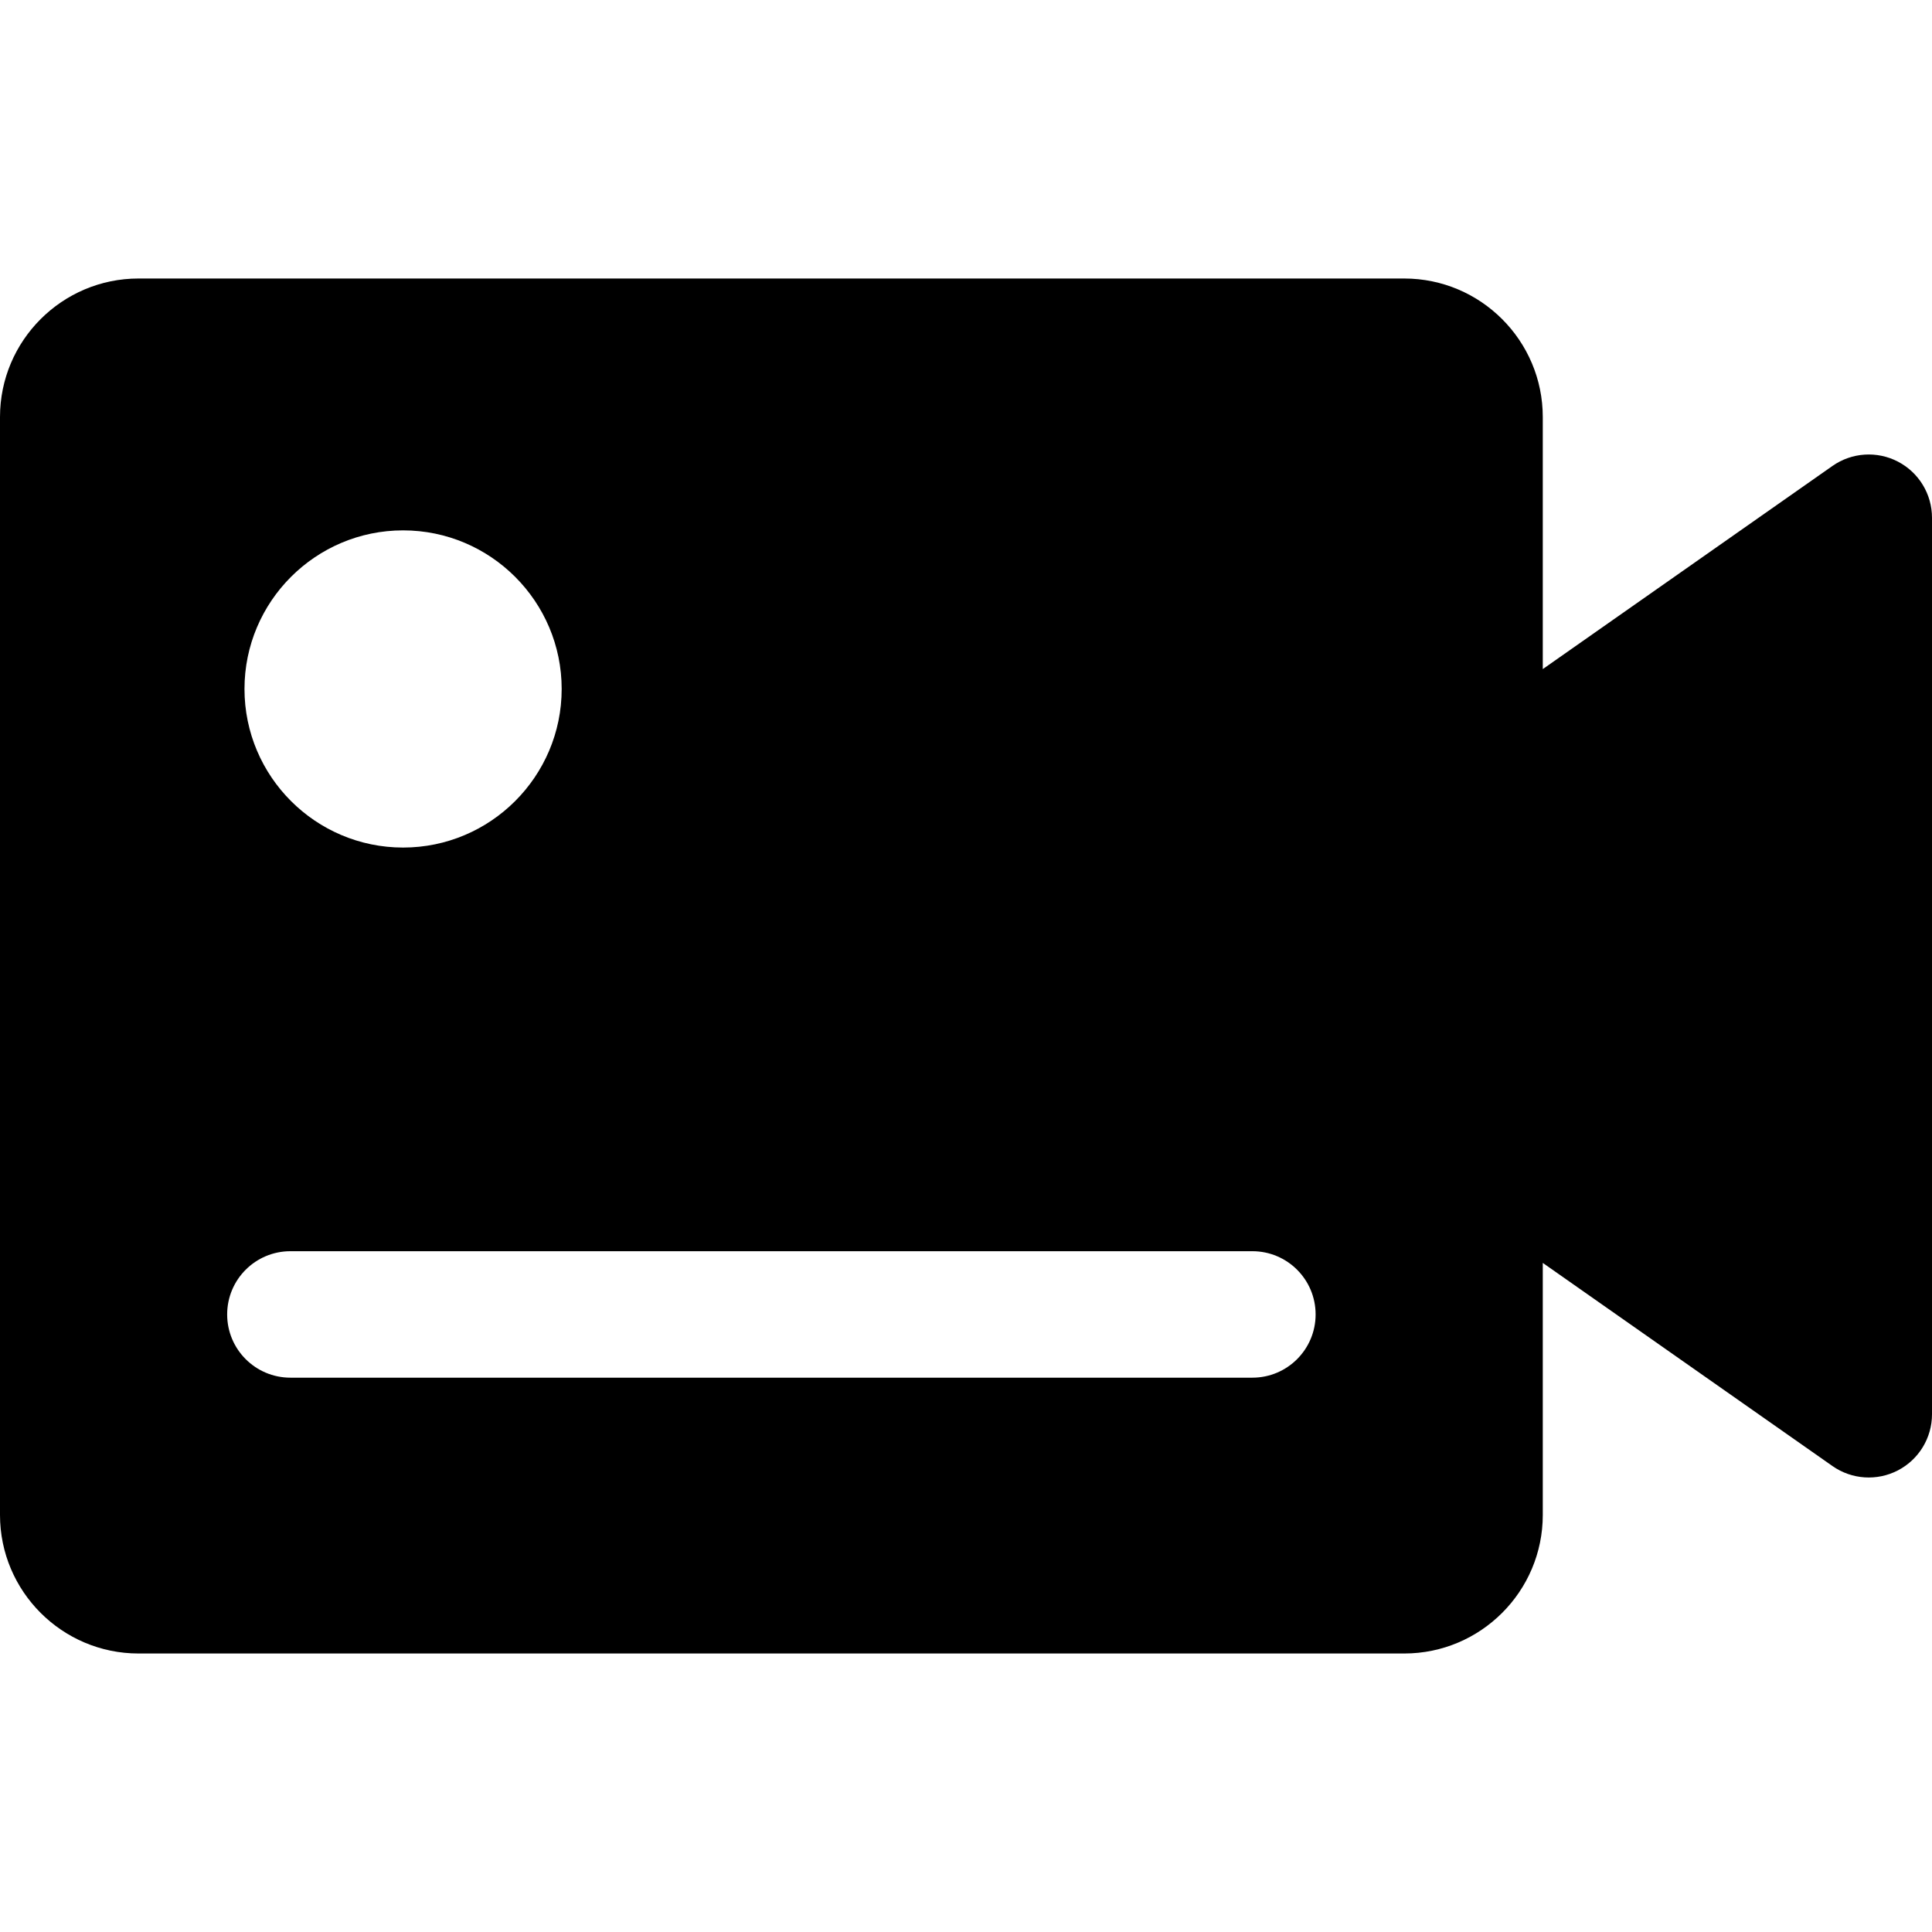
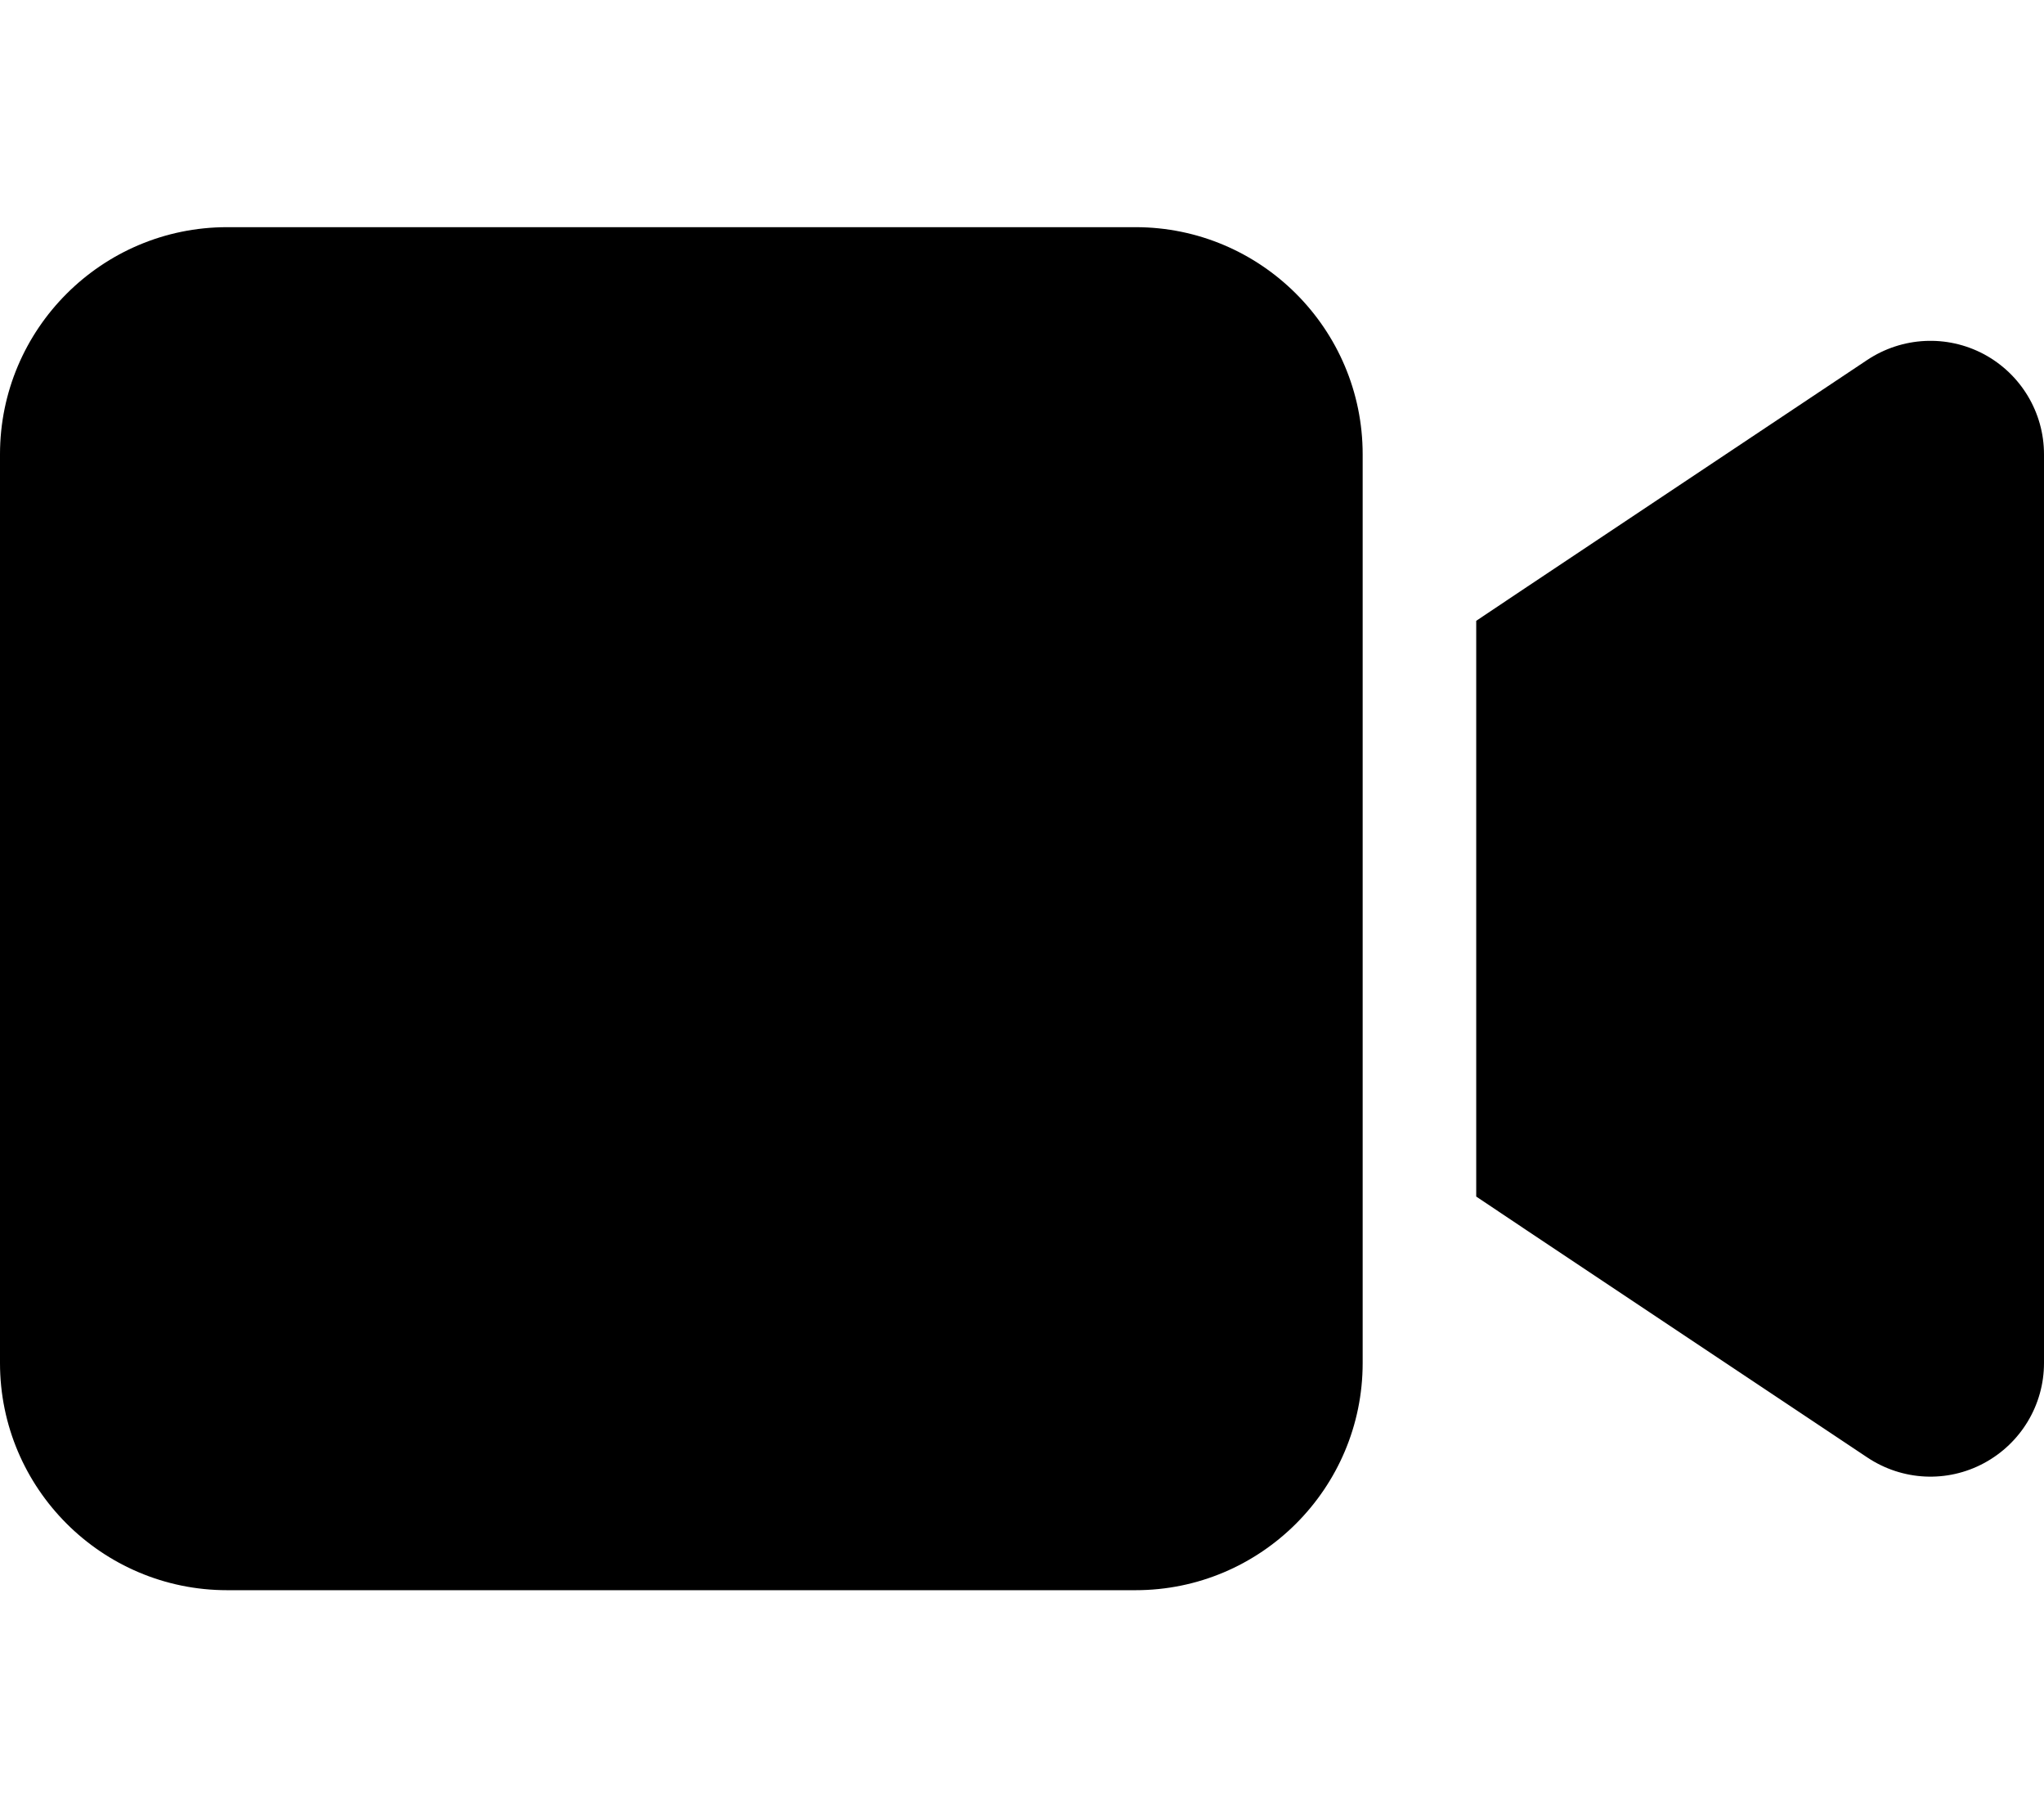
- <svg xmlns="http://www.w3.org/2000/svg" version="1.1" id="Layer_1" x="0px" y="0px" viewBox="0 0 458.317 458.317" style="enable-background:new 0 0 458.317 458.317;" xml:space="preserve" preserveAspectRatio="xMinYMid meet">
-   <g>
-     <g>
-       <path d="M450.237,109.509c-4.964-2.582-10.953-2.187-15.534,1.026l-68.72,48.19V98.933c0-18.121-14.743-32.864-32.865-32.864    H32.865C14.743,66.068,0,80.811,0,98.933v260.452c0,18.121,14.743,32.864,32.865,32.864h300.254    c18.122,0,32.865-14.743,32.865-32.864V299.59l68.72,48.191c4.573,3.206,10.561,3.613,15.534,1.026    c4.964-2.582,8.079-7.712,8.079-13.308V122.816C458.315,117.222,455.201,112.092,450.237,109.509z M95.621,125.816    c20.745,0,37.622,16.877,37.622,37.622s-16.877,37.623-37.622,37.623s-37.623-16.878-37.623-37.623S74.875,125.816,95.621,125.816    z M297.095,326.817H68.889c-8.284,0-15-6.716-15-15s6.716-15,15-15h228.206c8.284,0,15,6.716,15,15    S305.379,326.817,297.095,326.817z" />
-     </g>
-   </g>
-   <g>
- </g>
-   <g>
- </g>
-   <g>
- </g>
-   <g>
- </g>
-   <g>
- </g>
-   <g>
- </g>
-   <g>
- </g>
-   <g>
- </g>
-   <g>
- </g>
-   <g>
- </g>
-   <g>
- </g>
-   <g>
- </g>
-   <g>
- </g>
-   <g>
- </g>
-   <g>
- </g>
+ <svg xmlns="http://www.w3.org/2000/svg" viewBox="0 0 576 512">
+   <path d="M0 128C0 92.7 28.7 64 64 64H320c35.3 0 64 28.7 64 64V384c0 35.3-28.7 64-64 64H64c-35.3 0-64-28.7-64-64V128zM559.1 99.8c10.4 5.6 16.9 16.4 16.9 28.2V384c0 11.8-6.5 22.6-16.9 28.2s-23 5-32.9-1.6l-96-64L416 337.1V320 192 174.9l14.2-9.5 96-64c9.8-6.5 22.4-7.2 32.9-1.6z" />
</svg>
